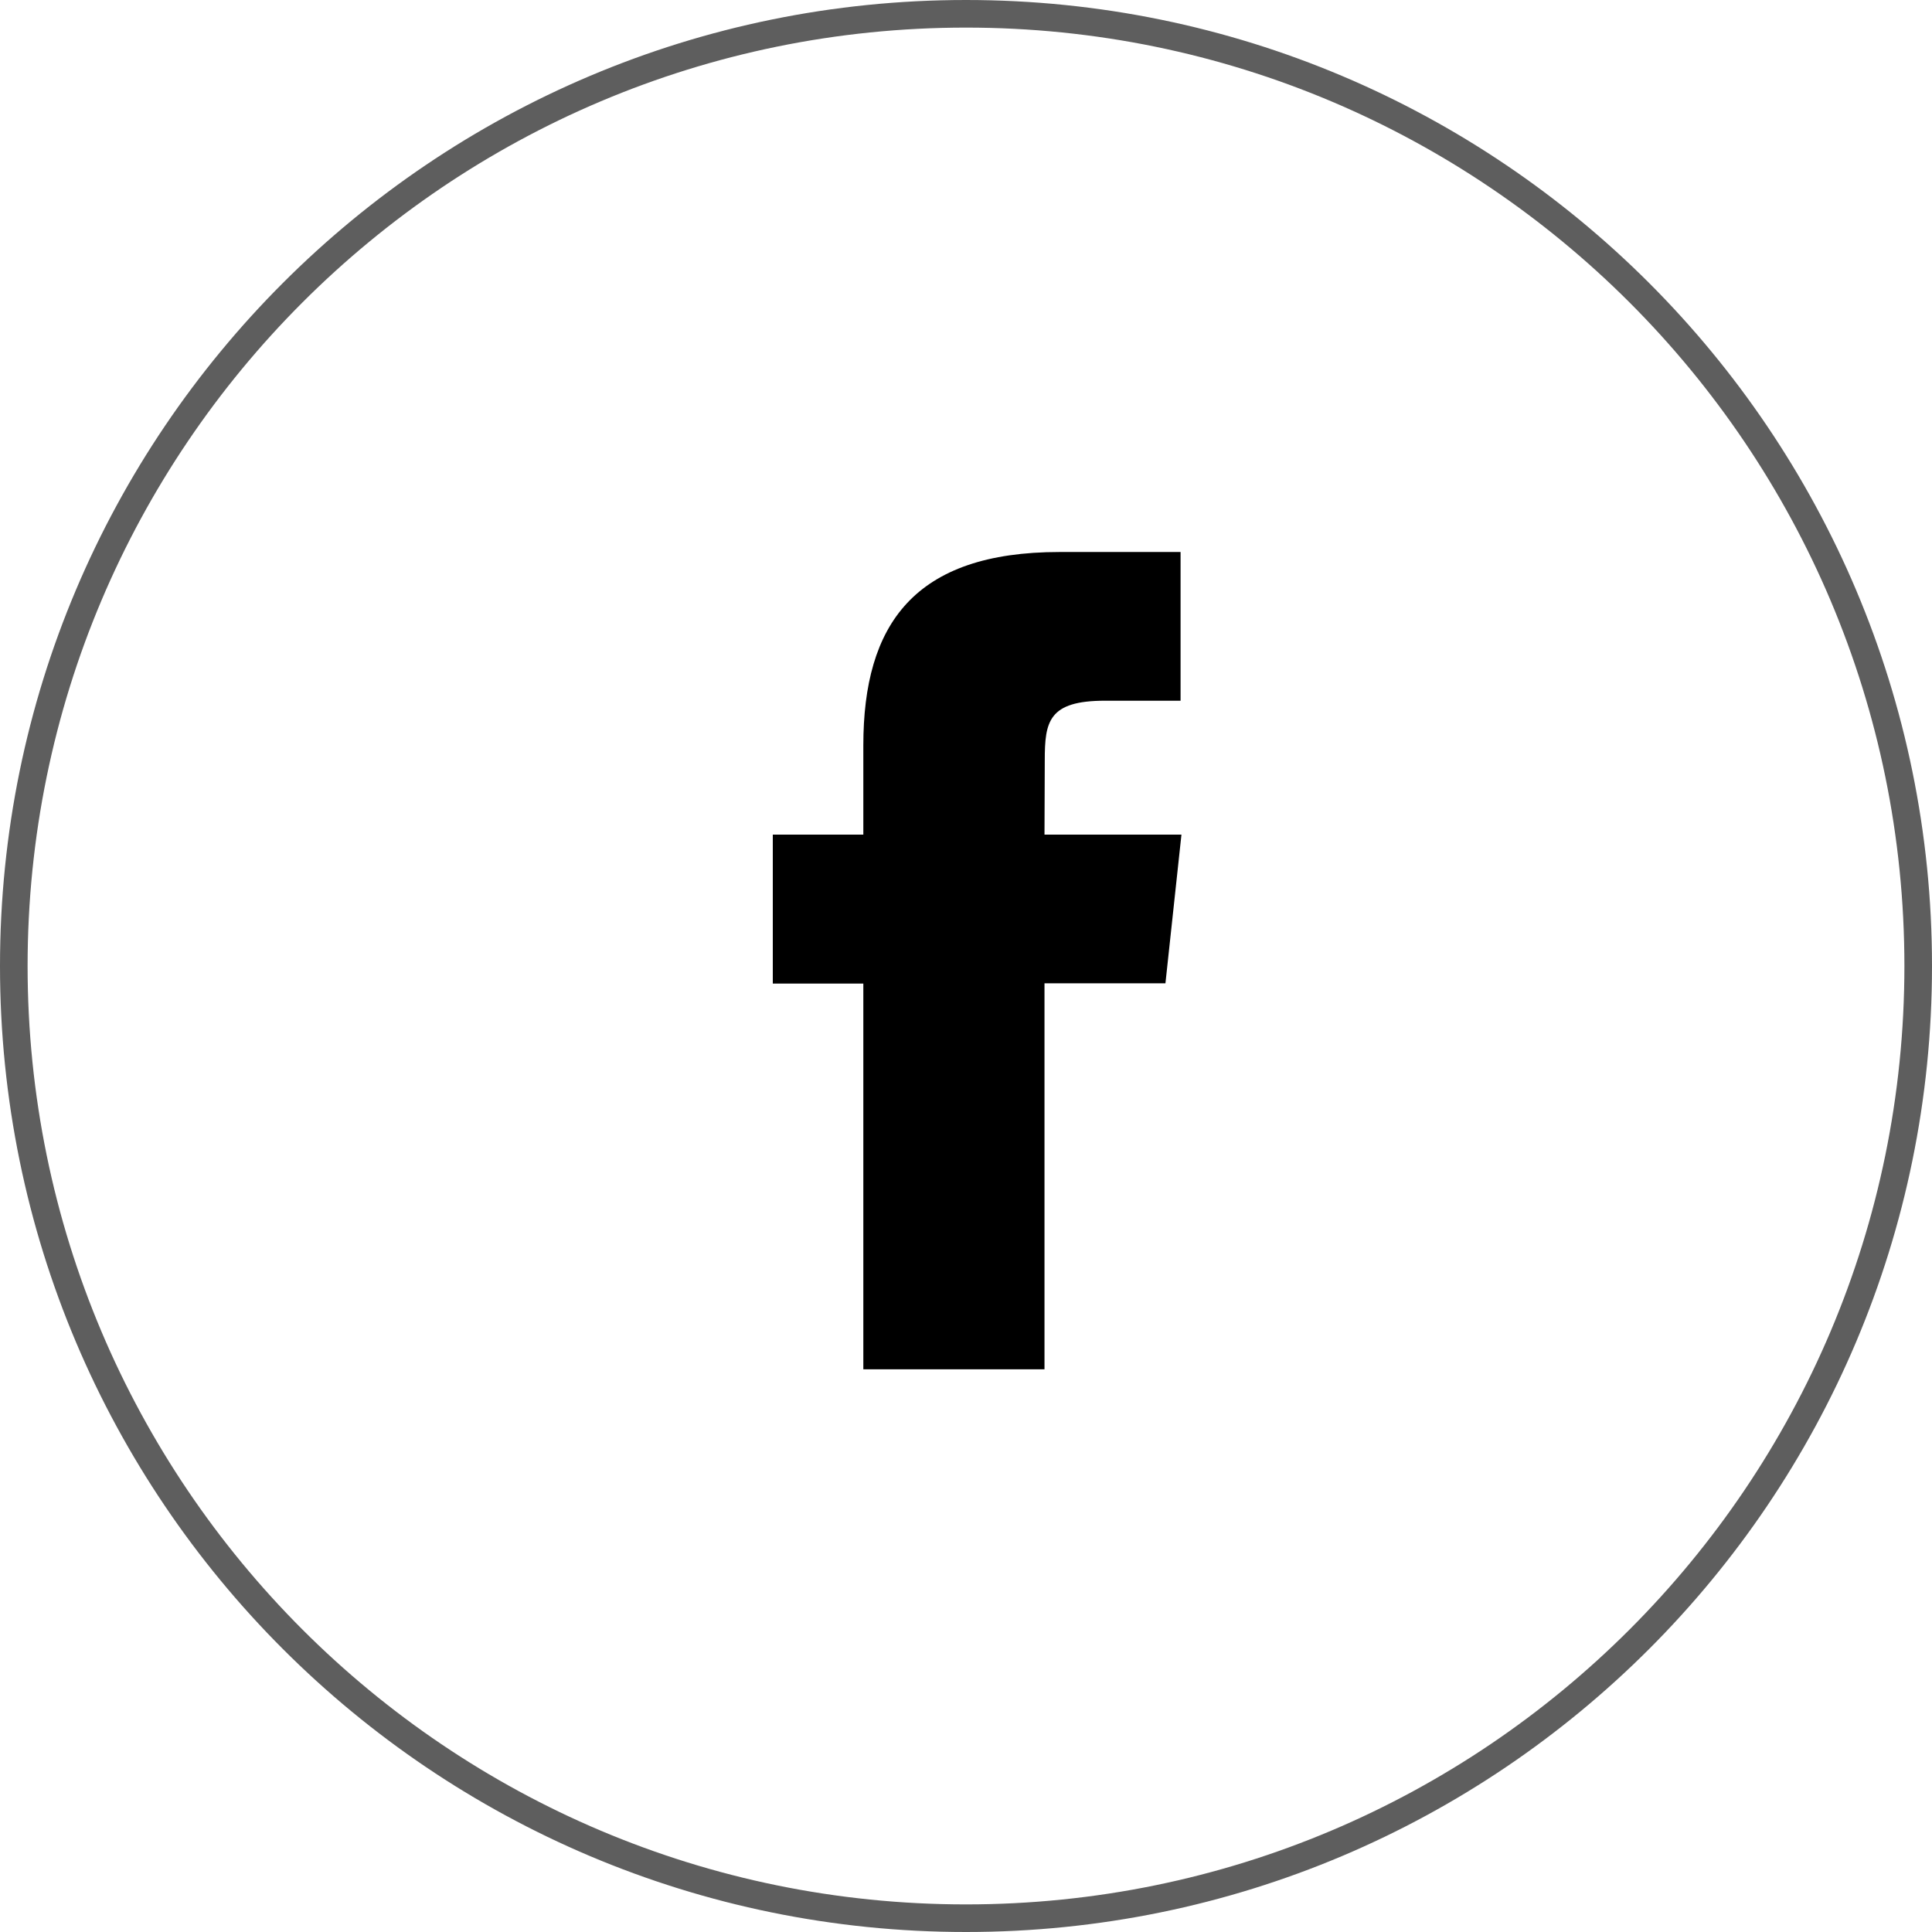
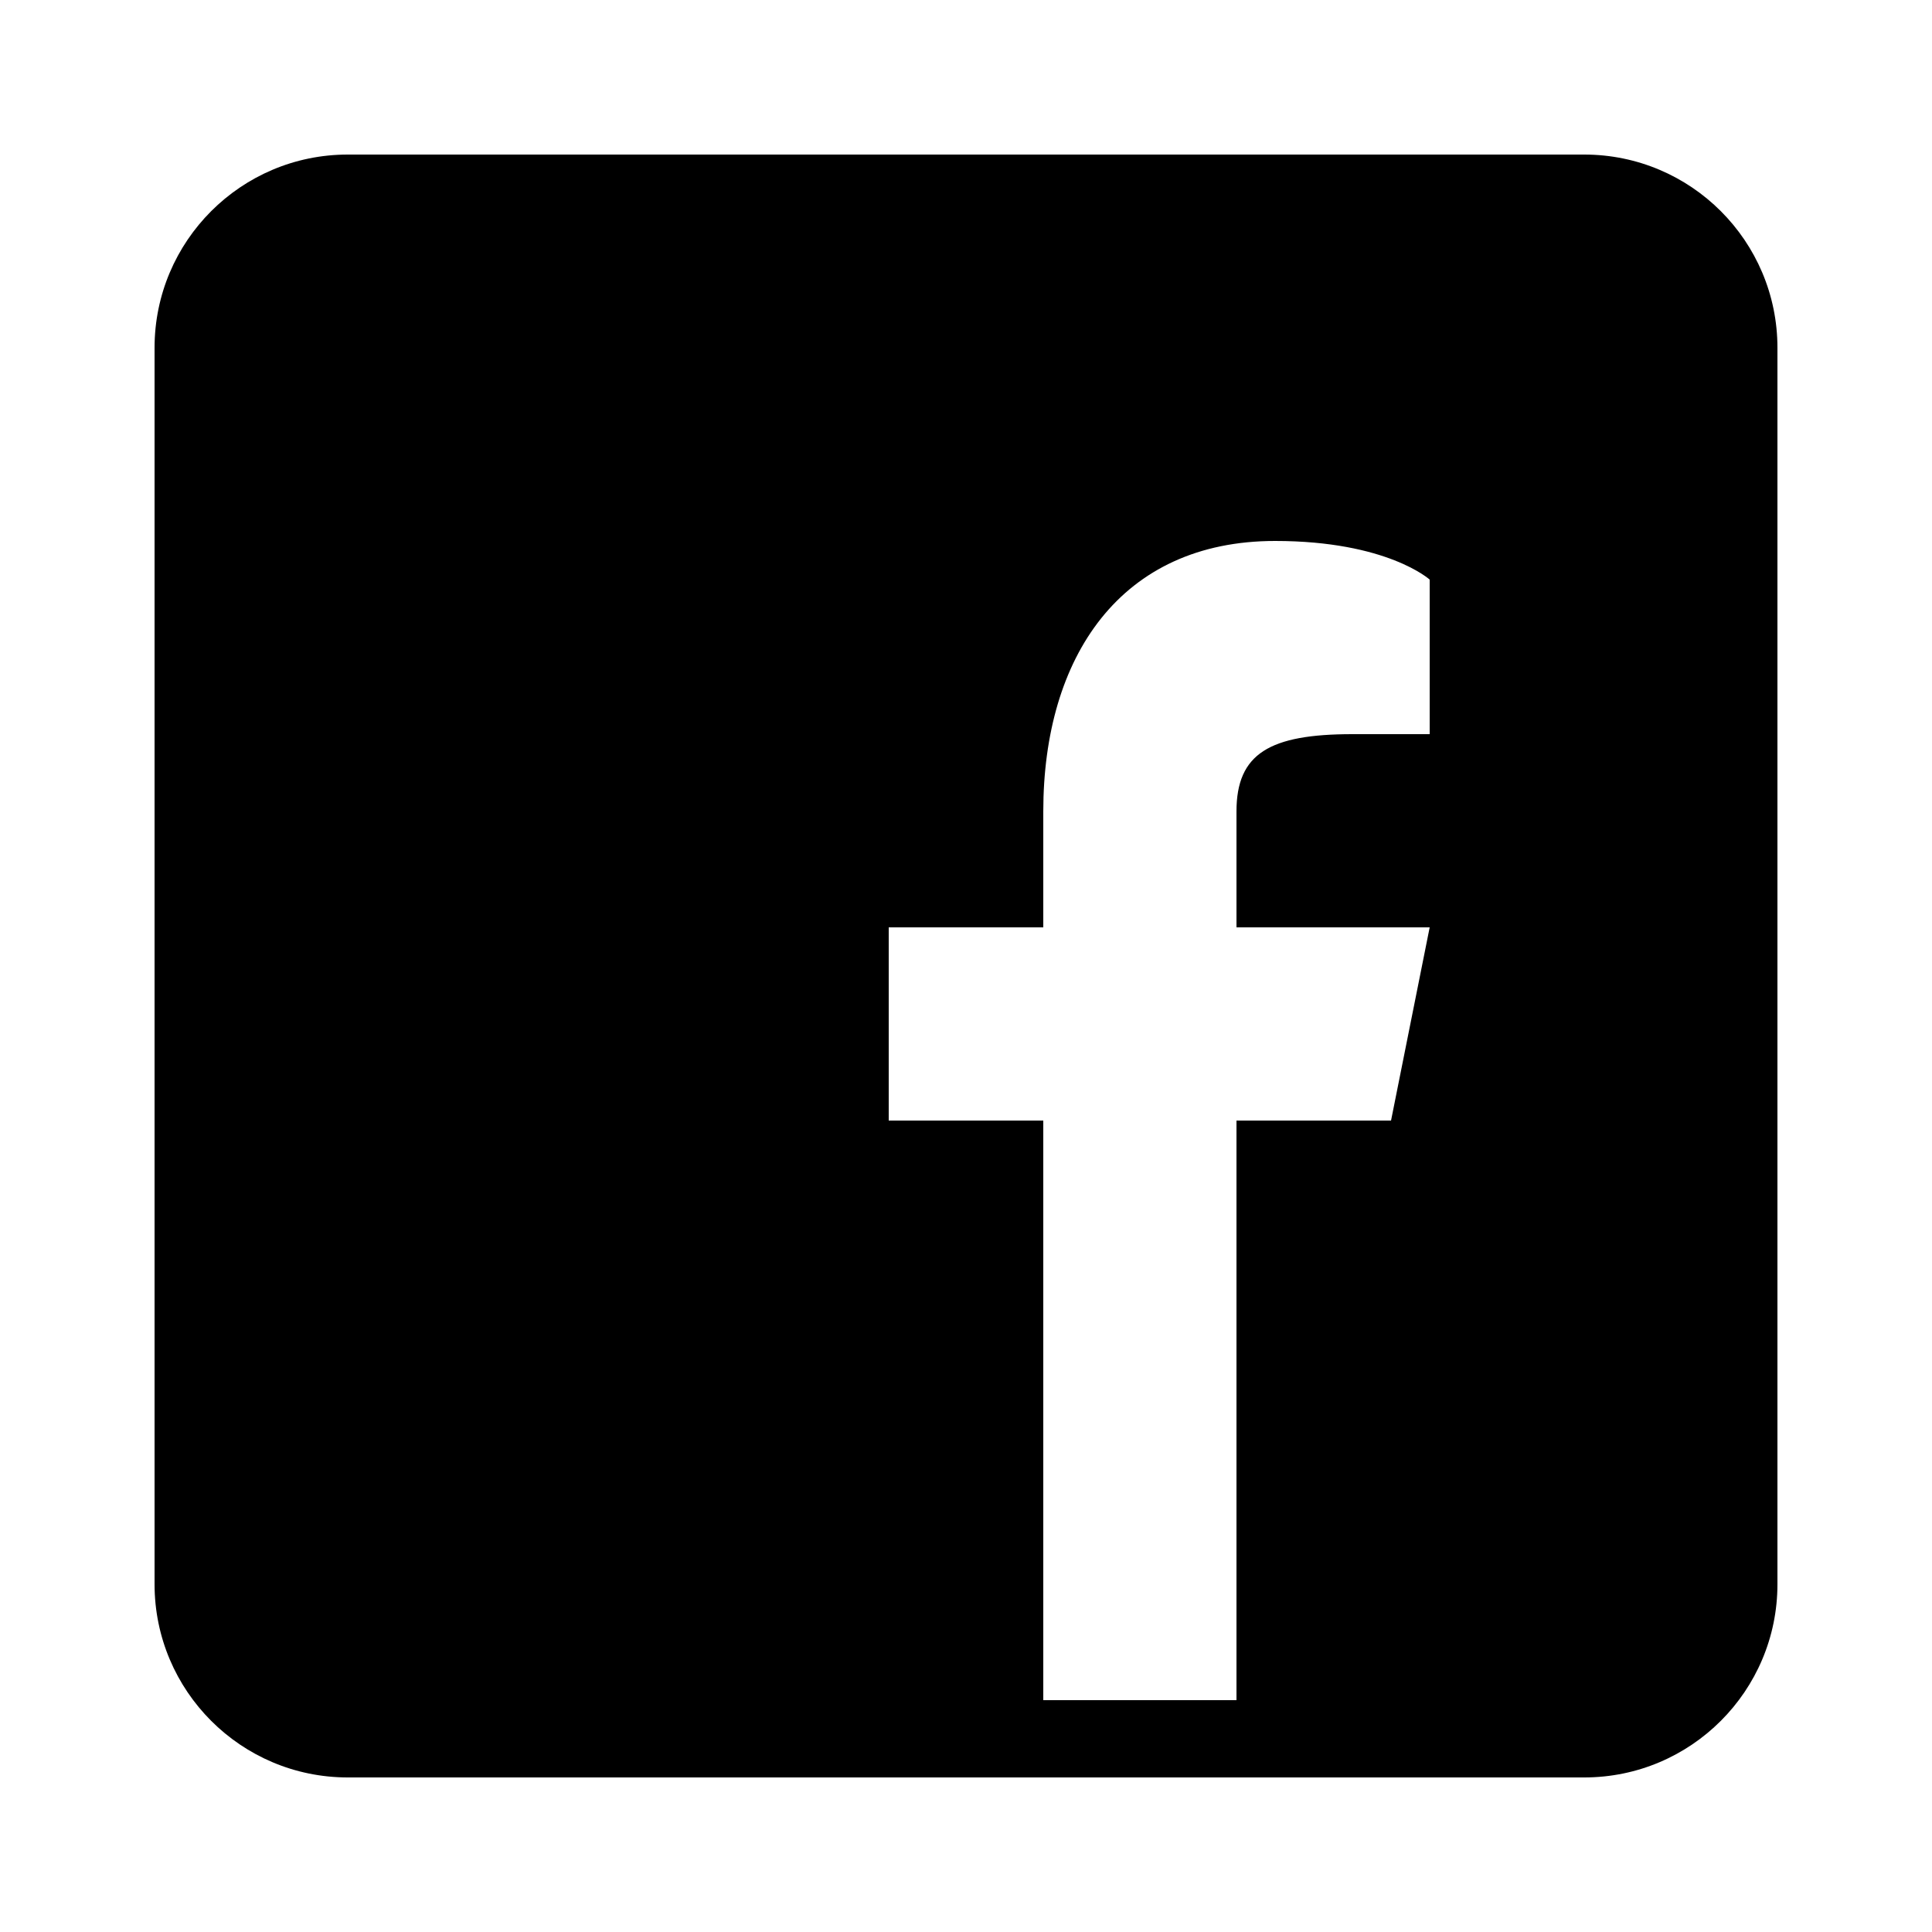
- <svg xmlns="http://www.w3.org/2000/svg" width="35" height="35" viewBox="0 0 35 35" fill="none">
-   <path d="M18.922 24.806H15.64V17.818H14V15.12H15.64V13.504C15.64 11.308 16.562 10 19.197 10H21.387V12.694H20.019C18.995 12.694 18.927 13.07 18.927 13.773L18.922 15.12H21.403L21.113 17.814H18.922V24.803V24.806Z" fill="black" />
-   <circle cx="17.5" cy="17.5" r="17.25" stroke="#5E5E5E" stroke-width="0.5" />
+ <svg xmlns="http://www.w3.org/2000/svg" viewBox="0 0 50 50" width="50px" height="50px">
+   <path d="M41,4H9C6.24,4,4,6.24,4,9v32c0,2.76,2.24,5,5,5h32c2.76,0,5-2.24,5-5V9C46,6.24,43.76,4,41,4z M37,19h-2c-2.14,0-3,0.5-3,2 v3h5l-1,5h-4v15h-5V29h-4v-5h4v-3c0-4,2-7,6-7c2.9,0,4,1,4,1V19z" />
</svg>
